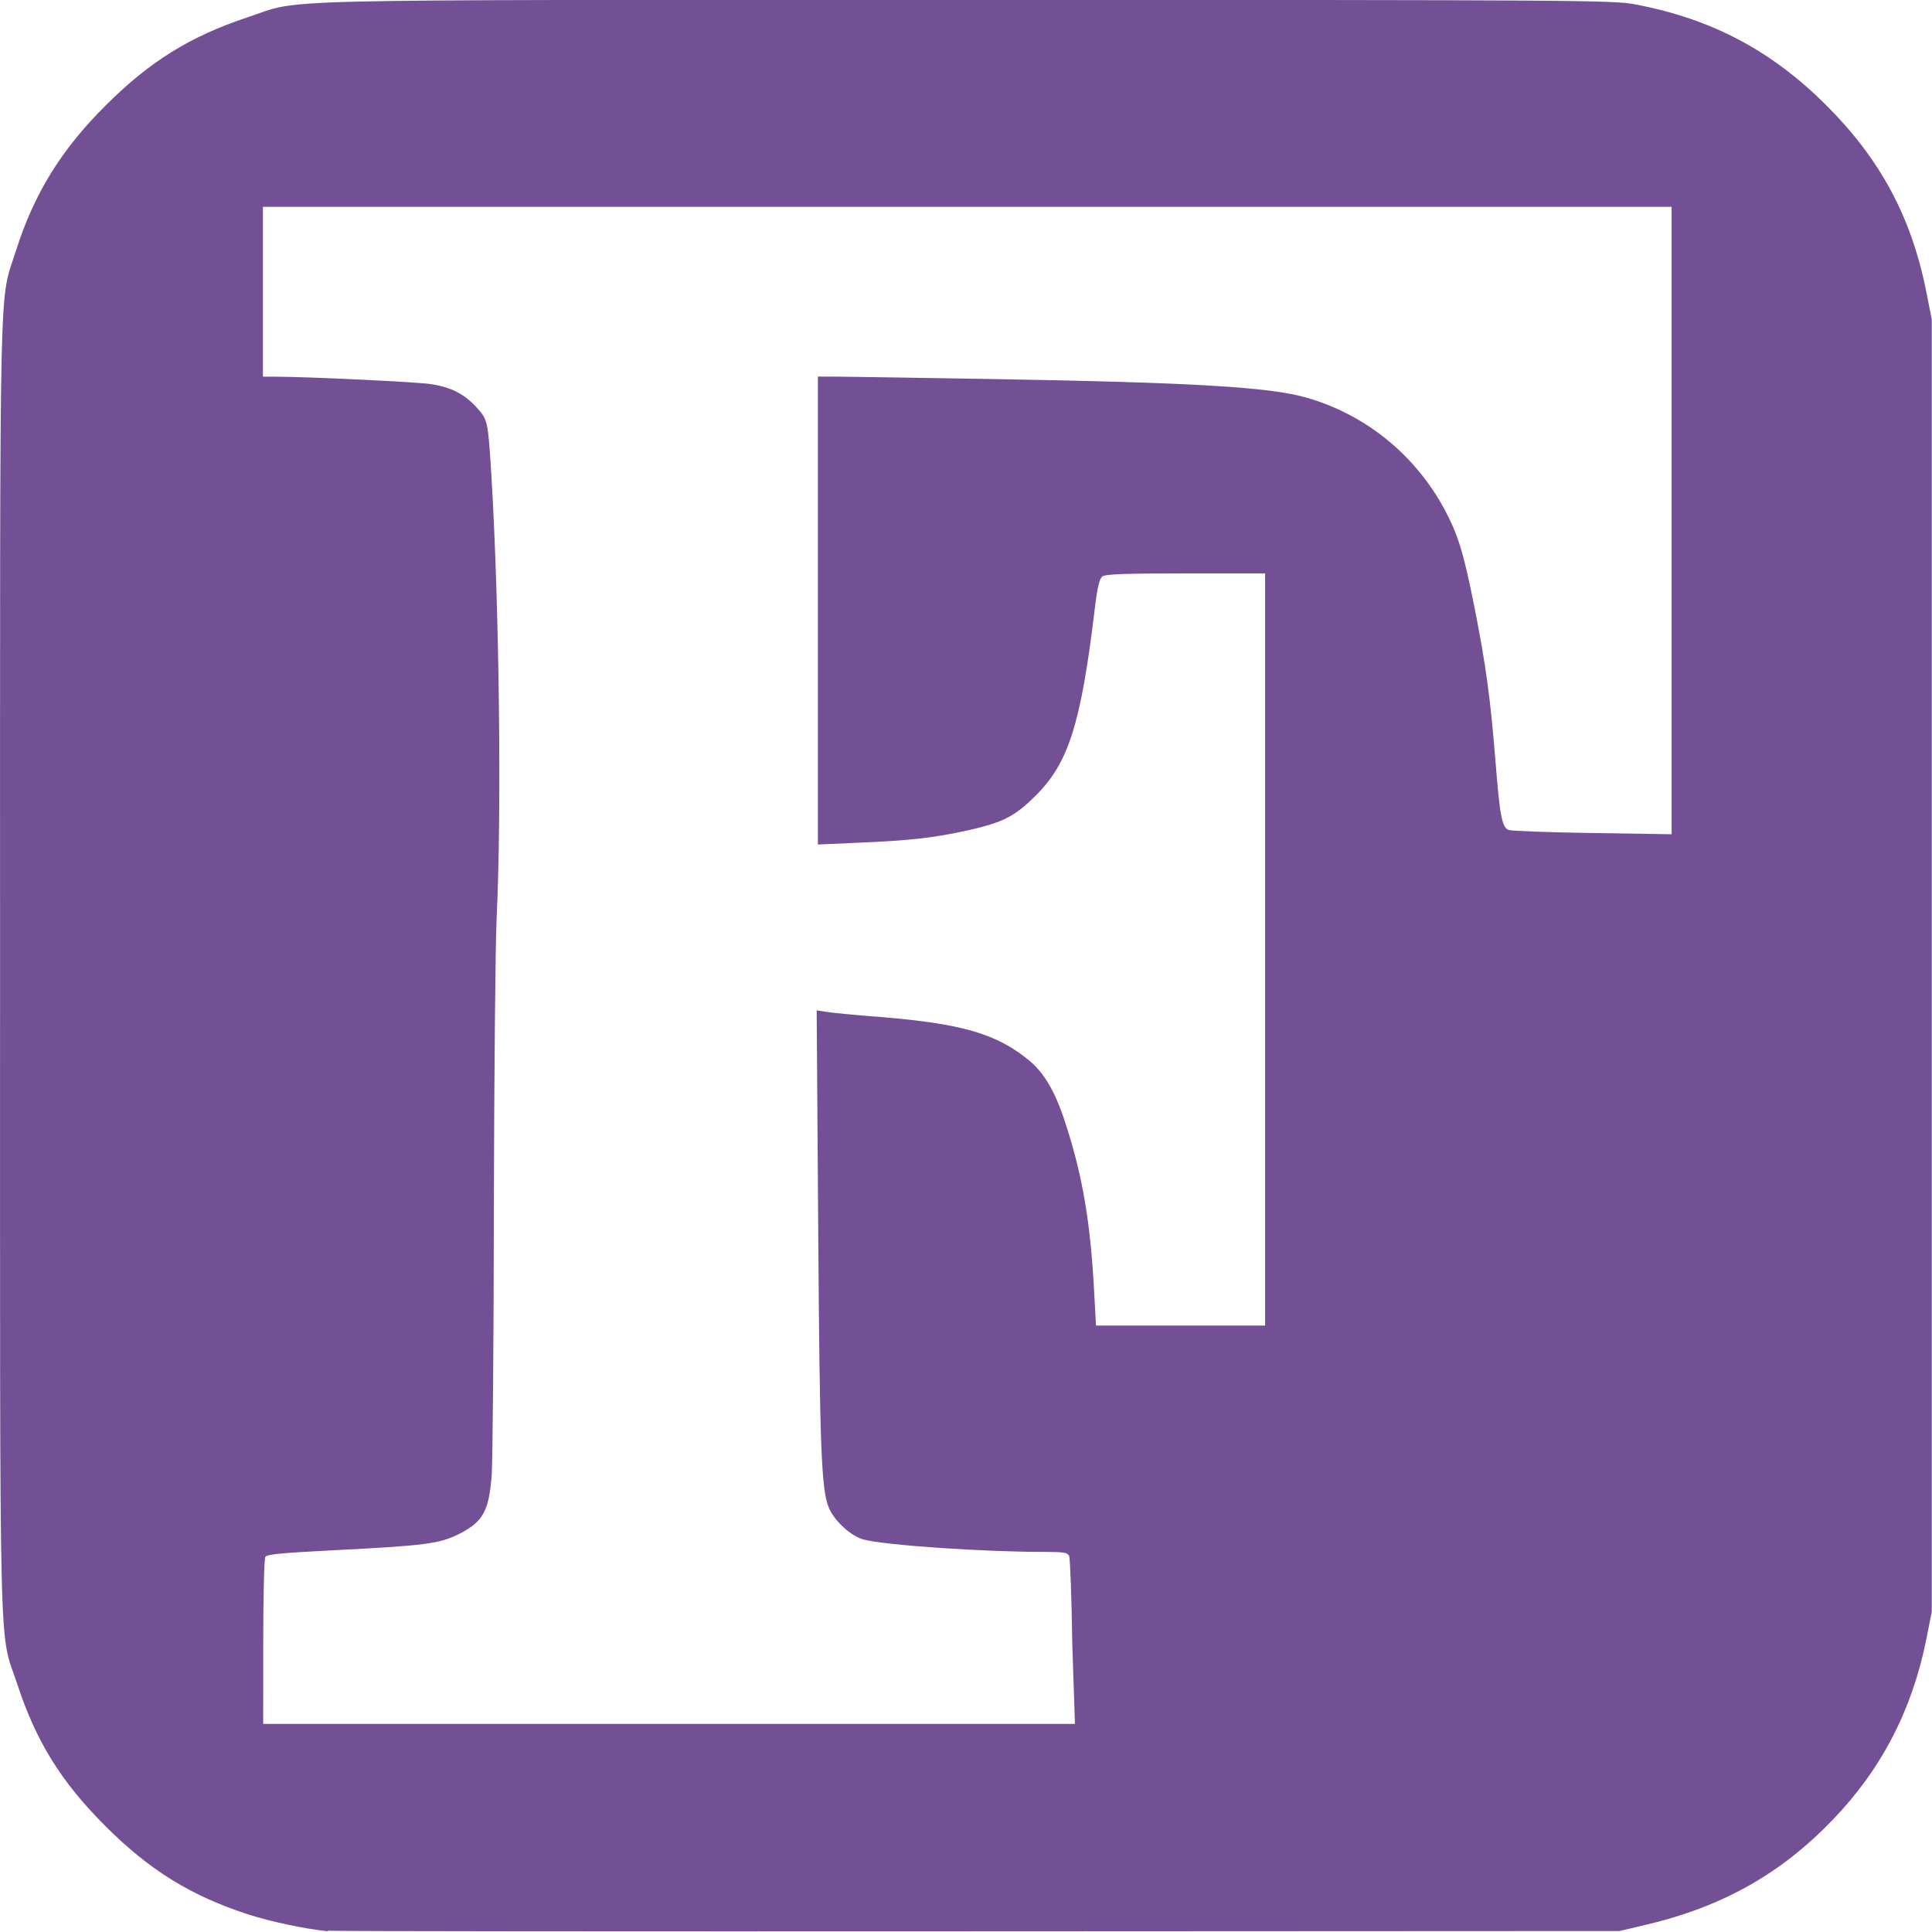
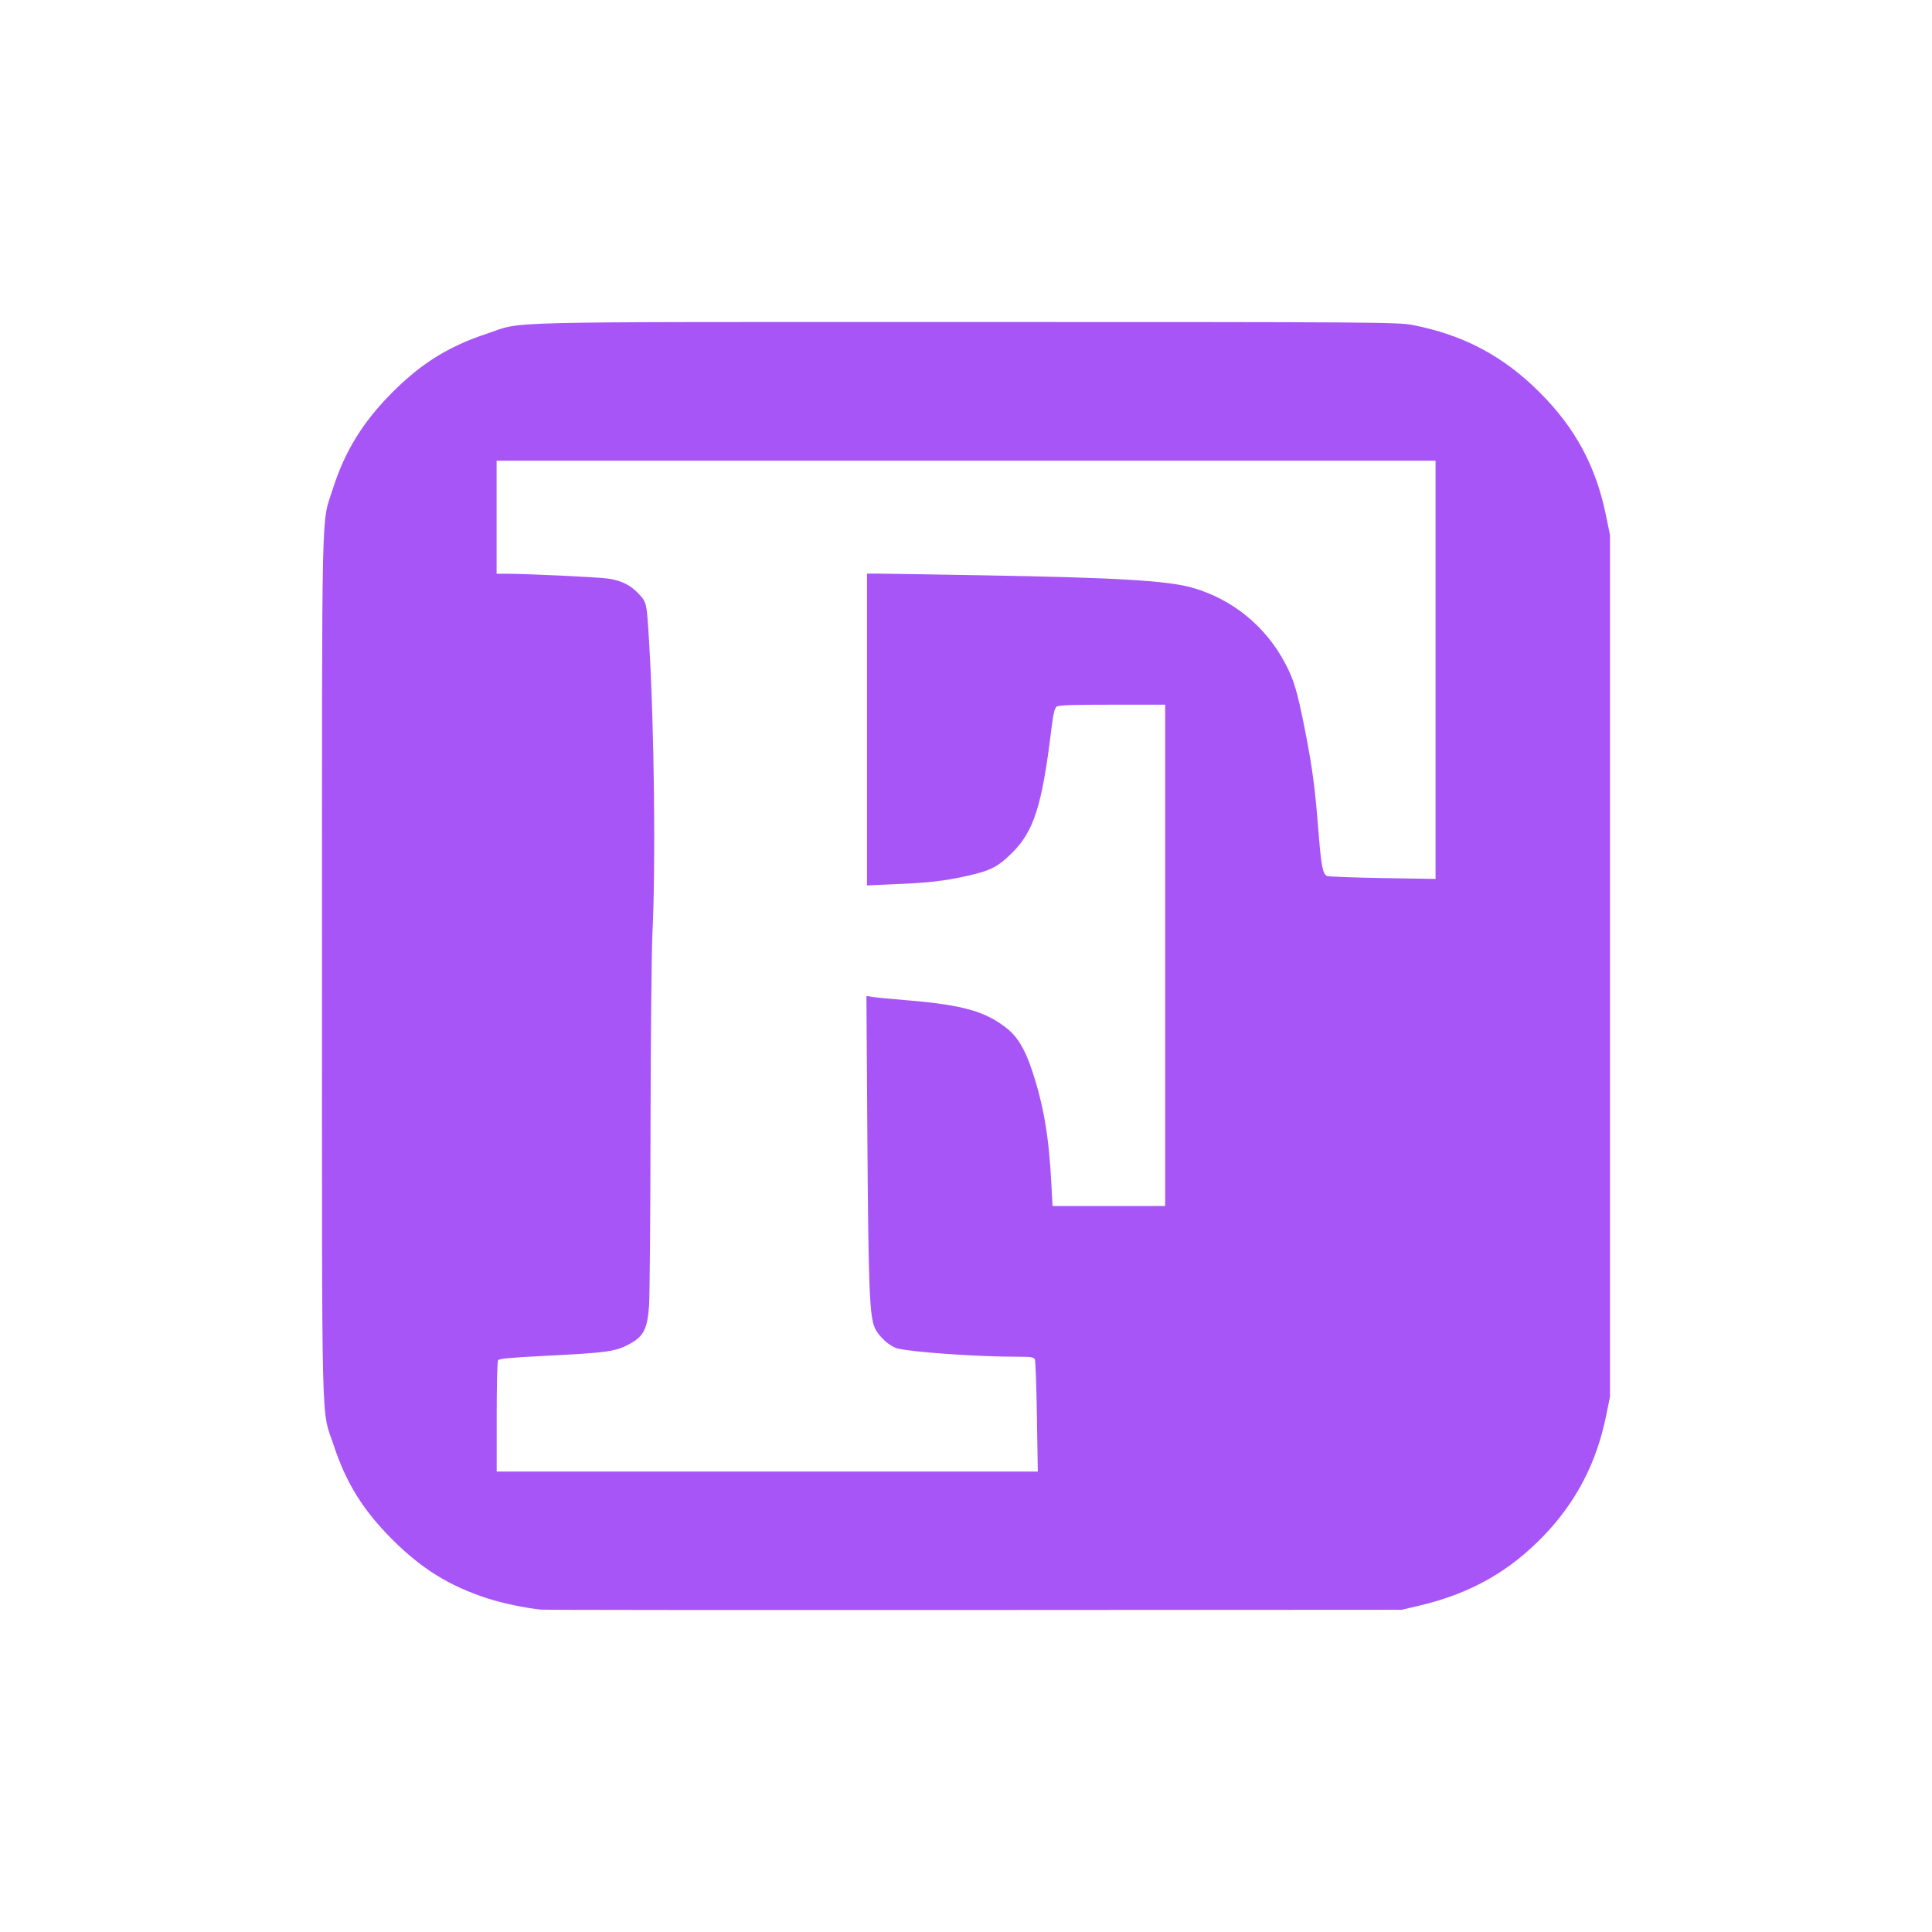
- <svg xmlns="http://www.w3.org/2000/svg" width="6.35mm" height="6.35mm" viewBox="0 0 6.35 6.35" version="1.1" id="svg8438">
-   <defs id="defs8435" />
-   <g id="layer1" transform="translate(-105.8548,-177.0073)">
-     <path style="fill:#734f96;fill-opacity:1;stroke-width:0.008" d="m 106.933,183.355 c -0.077,-0.008 -0.19,-0.032 -0.264,-0.056 -0.187,-0.061 -0.323,-0.145 -0.468,-0.29 -0.145,-0.145 -0.227,-0.277 -0.289,-0.465 -0.062,-0.188 -0.057,0.015 -0.057,-2.363 0,-2.362 -0.004,-2.171 0.053,-2.352 0.059,-0.185 0.148,-0.33 0.294,-0.475 0.144,-0.144 0.277,-0.227 0.467,-0.29 0.185,-0.061 -0.015,-0.057 2.361,-0.057 2.018,0 2.129,7.3e-4 2.201,0.015 0.251,0.048 0.447,0.152 0.627,0.332 0.177,0.177 0.279,0.366 0.328,0.612 l 0.018,0.091 v 2.124 2.124 l -0.018,0.091 c -0.047,0.233 -0.148,0.427 -0.308,0.593 -0.17,0.177 -0.362,0.285 -0.611,0.344 l -0.089,0.021 -2.109,10e-4 c -1.16,6.3e-4 -2.121,-1.5e-4 -2.137,-0.002 z m 2.446,-0.95 c -0.002,-0.148 -0.007,-0.275 -0.01,-0.283 -0.005,-0.012 -0.017,-0.014 -0.084,-0.014 -0.2,-4e-5 -0.523,-0.022 -0.593,-0.041 -0.04,-0.011 -0.093,-0.059 -0.112,-0.102 -0.026,-0.058 -0.031,-0.194 -0.036,-0.927 l -0.005,-0.71 0.032,0.005 c 0.017,0.003 0.098,0.011 0.179,0.017 0.267,0.022 0.379,0.055 0.484,0.14 0.052,0.042 0.089,0.104 0.123,0.21 0.056,0.172 0.082,0.325 0.094,0.553 l 0.006,0.111 h 0.278 0.278 v -1.236 -1.236 h -0.261 c -0.196,0 -0.264,0.002 -0.274,0.01 -0.01,0.007 -0.017,0.038 -0.026,0.115 -0.045,0.371 -0.086,0.499 -0.193,0.605 -0.069,0.069 -0.107,0.088 -0.221,0.114 -0.113,0.025 -0.193,0.034 -0.36,0.041 l -0.135,0.006 v -0.769 -0.769 l 0.067,2.2e-4 c 0.037,1.2e-4 0.267,0.004 0.511,0.008 0.647,0.011 0.908,0.026 1.028,0.061 0.195,0.056 0.357,0.188 0.454,0.368 0.044,0.083 0.062,0.14 0.098,0.321 0.038,0.193 0.052,0.296 0.069,0.505 0.014,0.177 0.021,0.218 0.043,0.227 0.008,0.003 0.131,0.008 0.275,0.01 l 0.261,0.004 v -1.031 -1.031 h -2.315 -2.315 v 0.279 0.279 l 0.042,1.6e-4 c 0.115,4.4e-4 0.454,0.017 0.507,0.024 0.069,0.01 0.113,0.032 0.156,0.08 0.034,0.038 0.035,0.044 0.046,0.223 0.026,0.431 0.034,1.108 0.017,1.454 -0.004,0.089 -0.008,0.516 -0.009,0.949 -3.4e-4,0.433 -0.004,0.829 -0.007,0.879 -0.009,0.119 -0.028,0.154 -0.106,0.194 -0.065,0.033 -0.113,0.039 -0.41,0.054 -0.172,0.009 -0.222,0.013 -0.228,0.022 -0.004,0.006 -0.007,0.132 -0.007,0.28 l -1.2e-4,0.269 h 1.334 1.334 z" id="path297" />
-   </g>
+ <svg xmlns="http://www.w3.org/2000/svg" width="24" height="24" viewBox="0 0 24 24" fill="none">
+   <path d="M6.718 19.995C6.523 19.975 6.239 19.915 6.053 19.855C5.581 19.701 5.239 19.489 4.874 19.125C4.51 18.76 4.302 18.427 4.145 17.953C3.988 17.48 4 17.99 4 11.999C4 6.049 3.99 6.529 4.135 6.072C4.283 5.605 4.509 5.24 4.874 4.874C5.238 4.51 5.572 4.303 6.051 4.144C6.517 3.989 6.014 4 12 4C17.085 4 17.363 4.002 17.546 4.037C18.177 4.159 18.673 4.421 19.126 4.874C19.573 5.321 19.828 5.796 19.953 6.417L20 6.646V11.999V17.352L19.953 17.581C19.835 18.168 19.581 18.657 19.178 19.076C18.749 19.523 18.267 19.795 17.639 19.944L17.415 19.997L12.102 20C9.18 20.001 6.757 20 6.718 19.995ZM12.881 17.602C12.876 17.229 12.863 16.909 12.856 16.889C12.843 16.859 12.812 16.854 12.644 16.854C12.14 16.854 11.326 16.797 11.149 16.751C11.049 16.724 10.915 16.602 10.867 16.495C10.802 16.348 10.788 16.006 10.775 14.16L10.763 12.372L10.842 12.385C10.886 12.392 11.088 12.411 11.293 12.428C11.966 12.485 12.248 12.566 12.513 12.779C12.644 12.884 12.737 13.042 12.824 13.308C12.966 13.74 13.031 14.126 13.06 14.702L13.075 14.982H13.775H14.474V11.868V8.754H13.817C13.322 8.754 13.151 8.759 13.125 8.779C13.1 8.797 13.083 8.874 13.059 9.069C12.945 10.005 12.843 10.327 12.573 10.594C12.398 10.768 12.304 10.816 12.018 10.88C11.734 10.944 11.531 10.967 11.111 10.984L10.77 10.999V9.062V7.126L10.937 7.126C11.03 7.127 11.609 7.136 12.225 7.147C13.856 7.175 14.513 7.213 14.816 7.302C15.307 7.443 15.715 7.774 15.959 8.229C16.071 8.437 16.114 8.58 16.205 9.038C16.301 9.523 16.336 9.782 16.377 10.311C16.412 10.756 16.431 10.859 16.485 10.882C16.505 10.89 16.815 10.902 17.177 10.908L17.833 10.918V8.32V5.723H12.001H6.169V6.425V7.127L6.276 7.127C6.567 7.128 7.419 7.169 7.552 7.187C7.726 7.213 7.837 7.269 7.946 7.389C8.032 7.484 8.035 7.498 8.062 7.951C8.128 9.035 8.147 10.743 8.104 11.614C8.094 11.838 8.083 12.914 8.081 14.006C8.08 15.097 8.071 16.094 8.063 16.22C8.041 16.519 7.993 16.609 7.796 16.708C7.633 16.792 7.51 16.806 6.762 16.843C6.328 16.866 6.202 16.877 6.187 16.898C6.177 16.913 6.17 17.231 6.17 17.604L6.17 18.28H9.531H12.892L12.881 17.602Z" fill="#A855F7" />
</svg>
